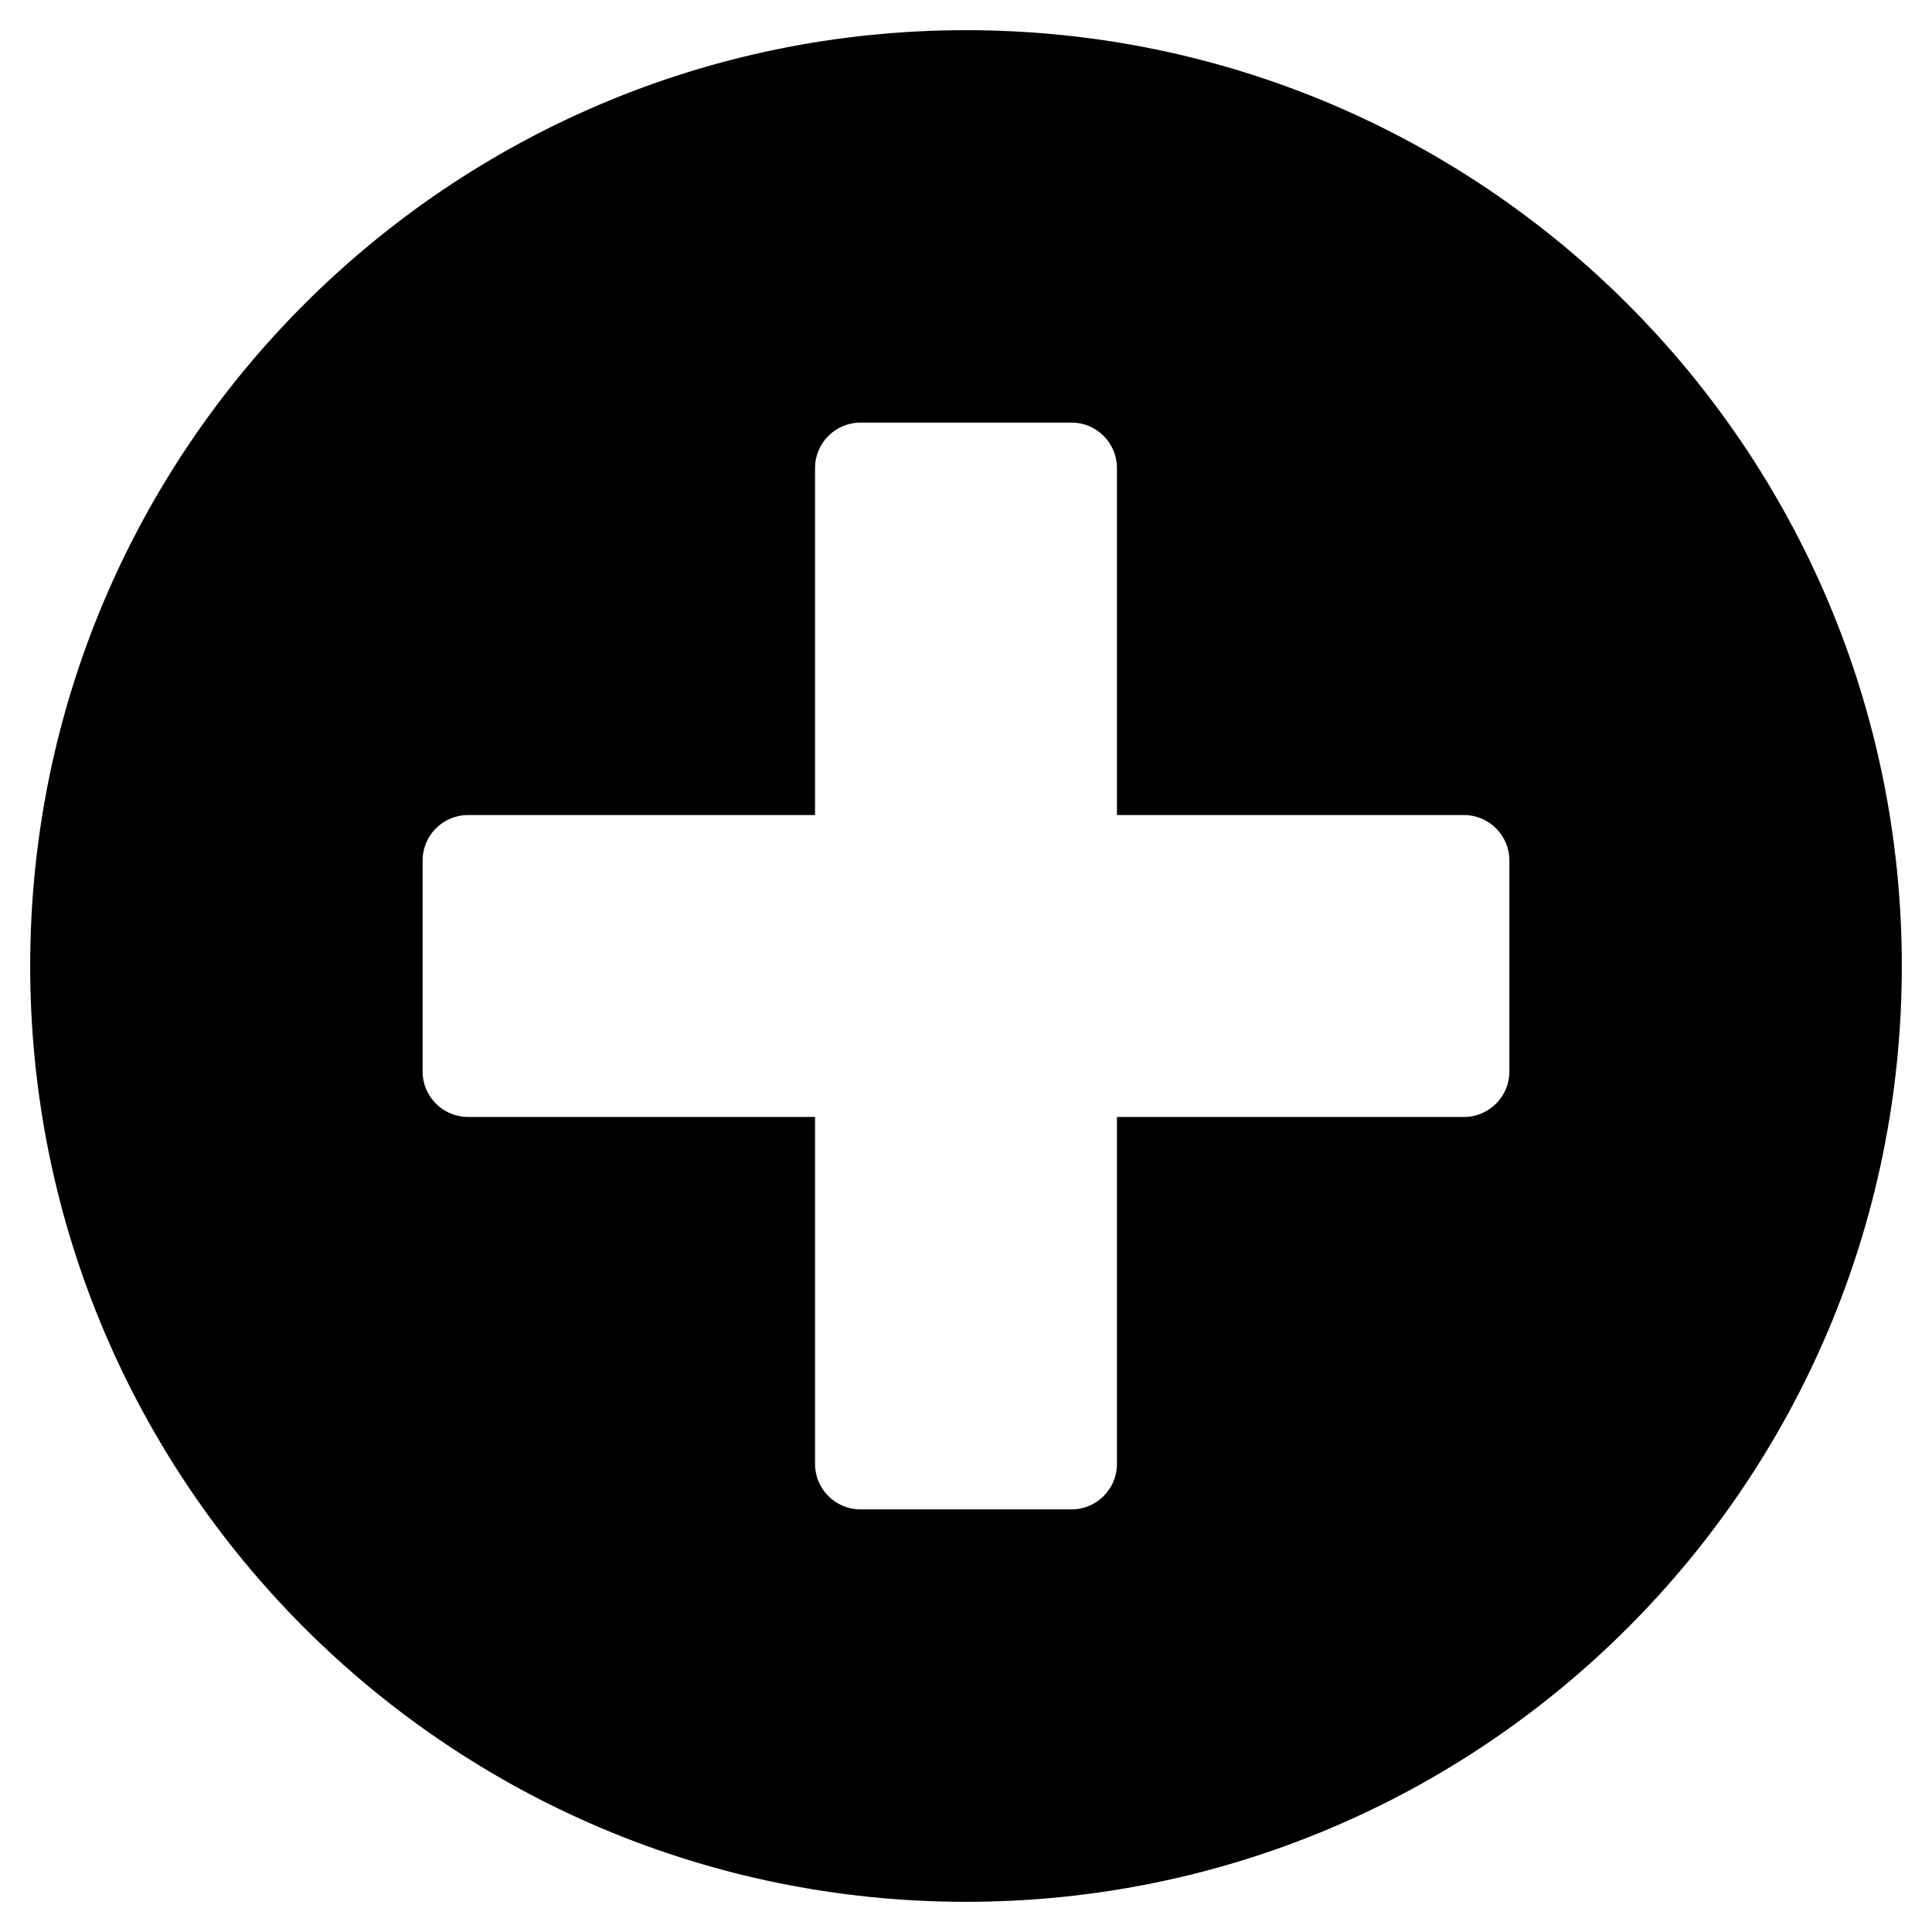
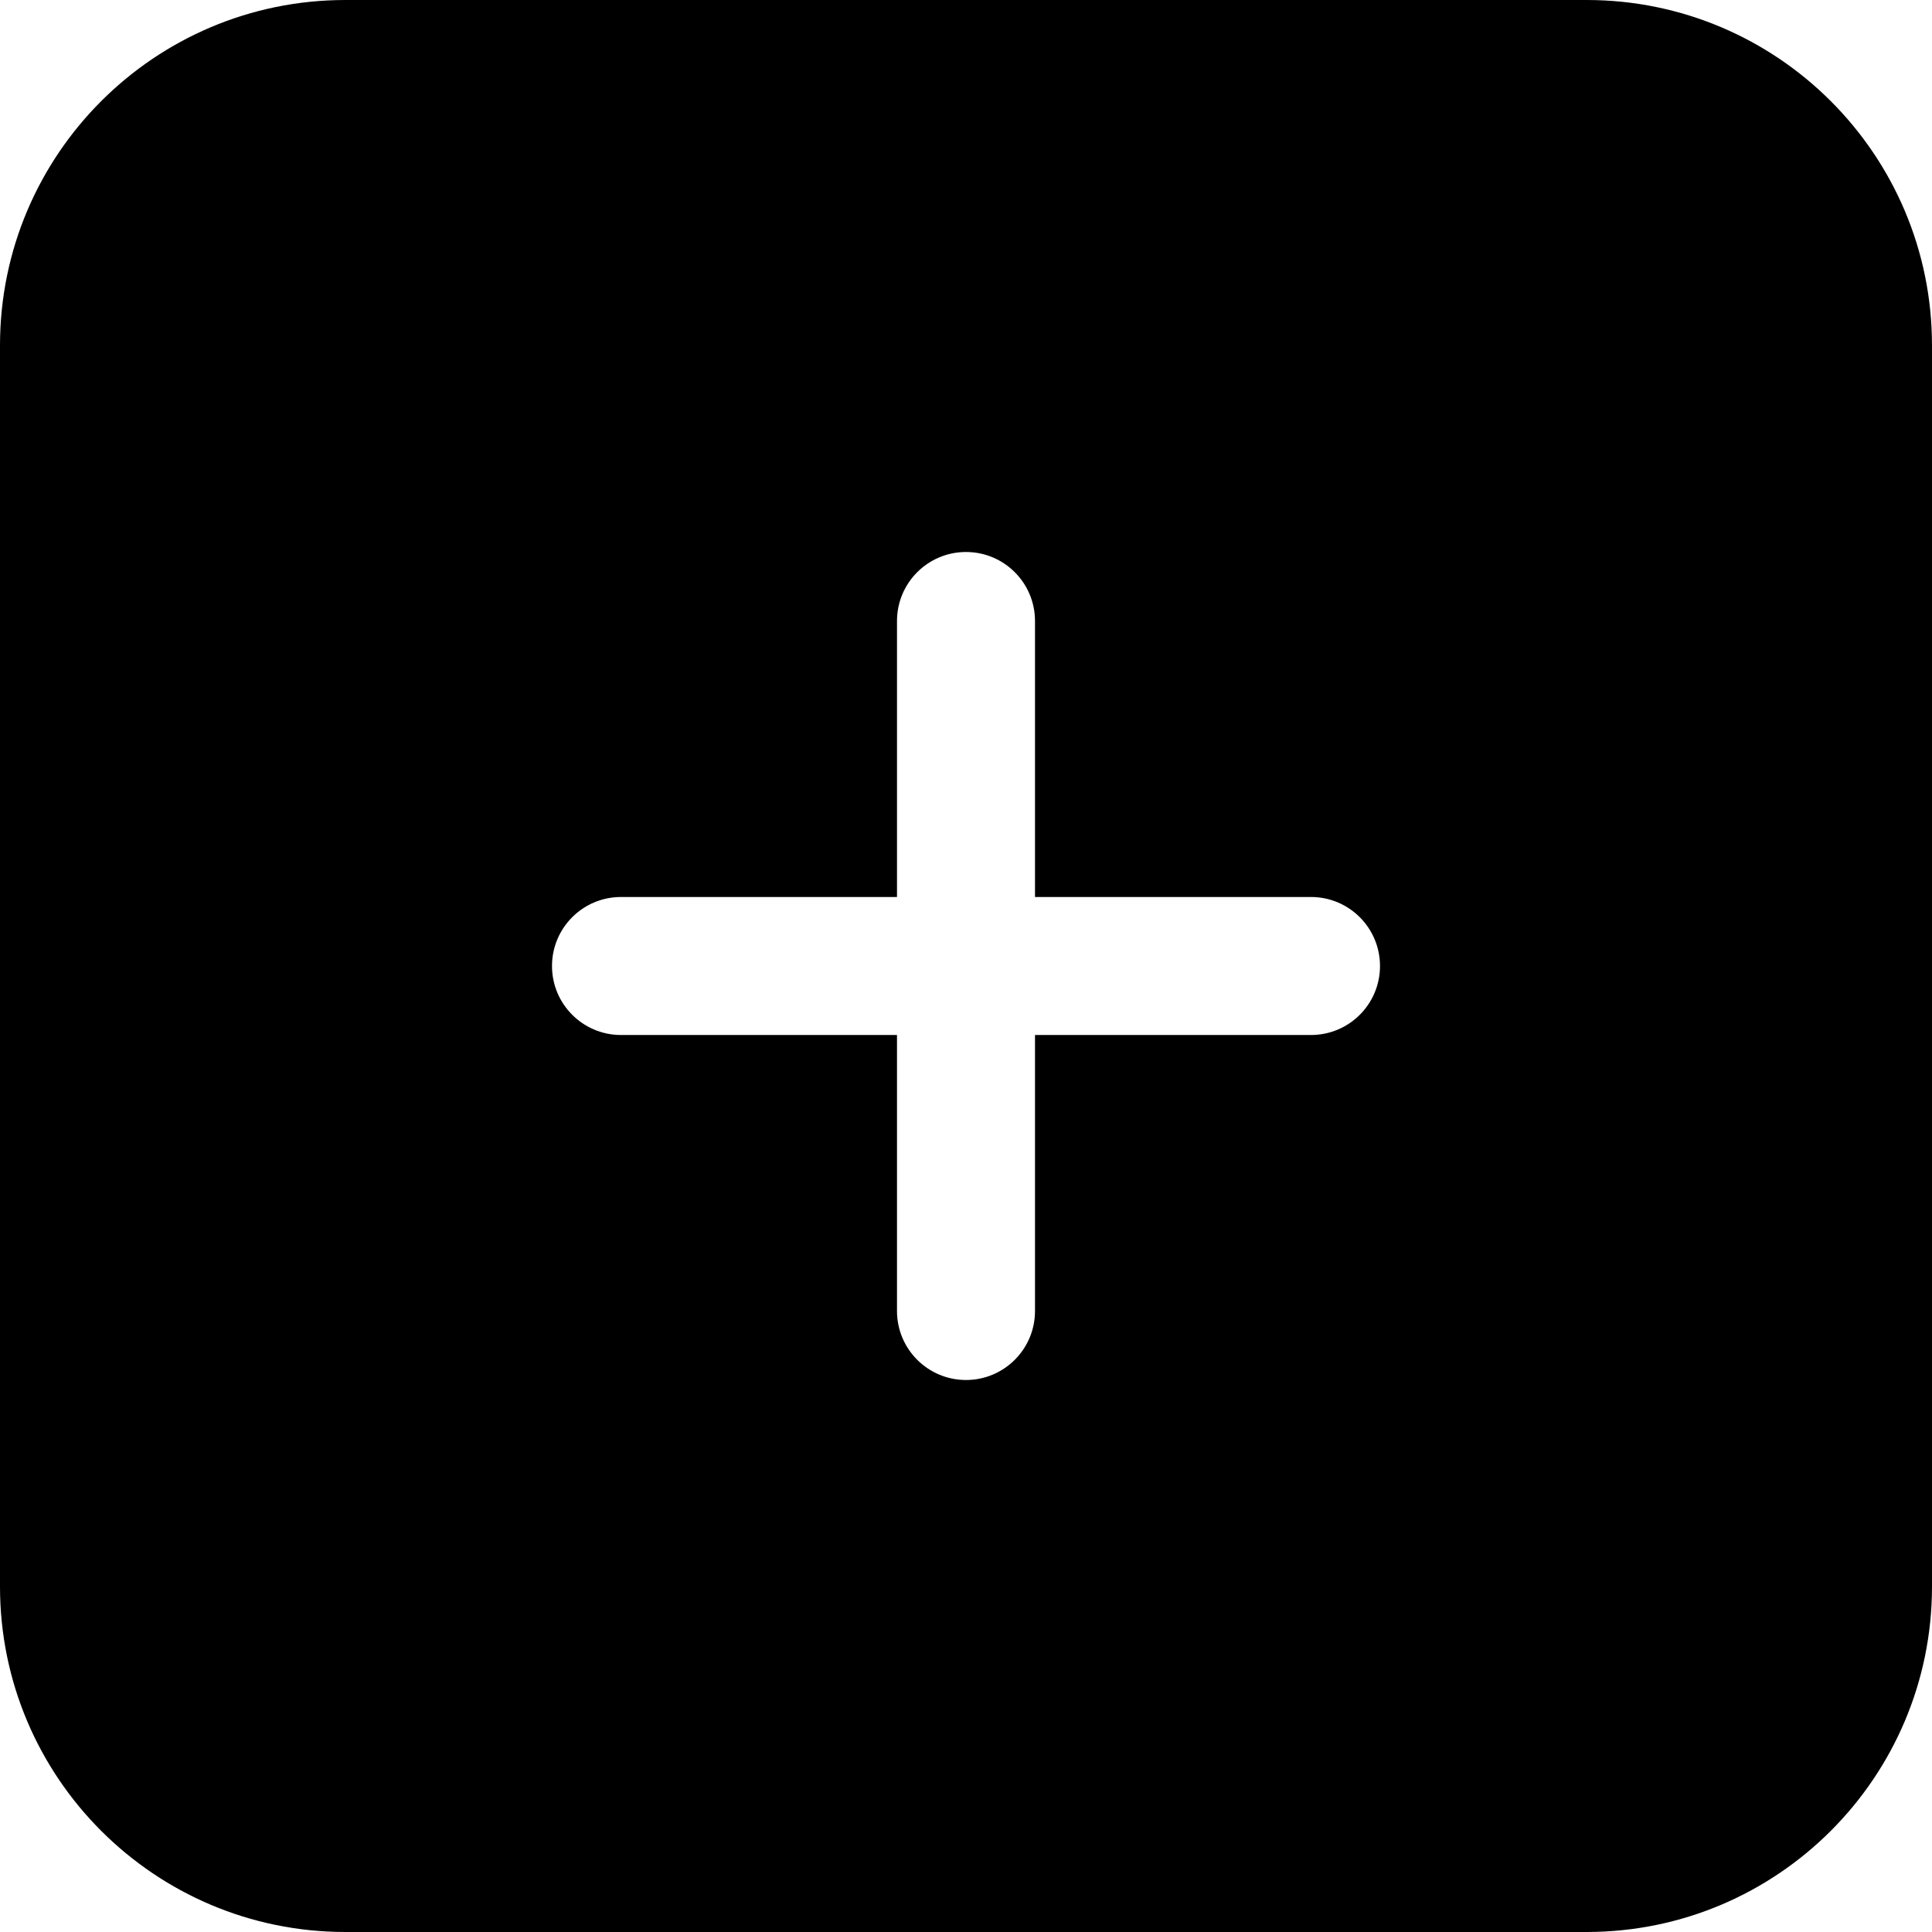
- <svg xmlns="http://www.w3.org/2000/svg" aria-hidden="true" focusable="false" data-prefix="fas" data-icon="plus-circle" class="svg-inline--fa fa-plus-circle fa-w-16" role="img" viewBox="0 0 512 512">
-   <path fill="currentColor" d="M256 8C119 8 8 119 8 256s111 248 248 248 248-111 248-248S393 8 256 8zm144 276c0 6.6-5.4 12-12 12h-92v92c0 6.6-5.4 12-12 12h-56c-6.6 0-12-5.4-12-12v-92h-92c-6.6 0-12-5.4-12-12v-56c0-6.6 5.4-12 12-12h92v-92c0-6.6 5.4-12 12-12h56c6.6 0 12 5.4 12 12v92h92c6.6 0 12 5.4 12 12v56z" />
+ <svg xmlns="http://www.w3.org/2000/svg" version="1.1" id="Capa_1" x="0px" y="0px" viewBox="0 0 477.867 477.867" style="enable-background:new 0 0 477.867 477.867;" xml:space="preserve">
+   <g>
+     <g>
+       <path d="M392.533,0h-307.2C38.228,0.056,0.056,38.228,0,85.333v307.2c0.056,47.105,38.228,85.277,85.333,85.333h307.2    c47.105-0.056,85.277-38.228,85.333-85.333v-307.2C477.81,38.228,439.638,0.056,392.533,0z M324.267,256H256v68.267    c0,9.426-7.641,17.067-17.067,17.067s-17.067-7.641-17.067-17.067V256H153.6c-9.426,0-17.067-7.641-17.067-17.067    s7.641-17.067,17.067-17.067h68.267V153.6c0-9.426,7.641-17.067,17.067-17.067S256,144.174,256,153.6v68.267h68.267    c9.426,0,17.067,7.641,17.067,17.067S333.692,256,324.267,256z" />
+     </g>
+   </g>
+   <g>
+ </g>
+   <g>
+ </g>
+   <g>
+ </g>
+   <g>
+ </g>
+   <g>
+ </g>
+   <g>
+ </g>
+   <g>
+ </g>
+   <g>
+ </g>
+   <g>
+ </g>
+   <g>
+ </g>
+   <g>
+ </g>
+   <g>
+ </g>
+   <g>
+ </g>
+   <g>
+ </g>
+   <g>
+ </g>
</svg>
